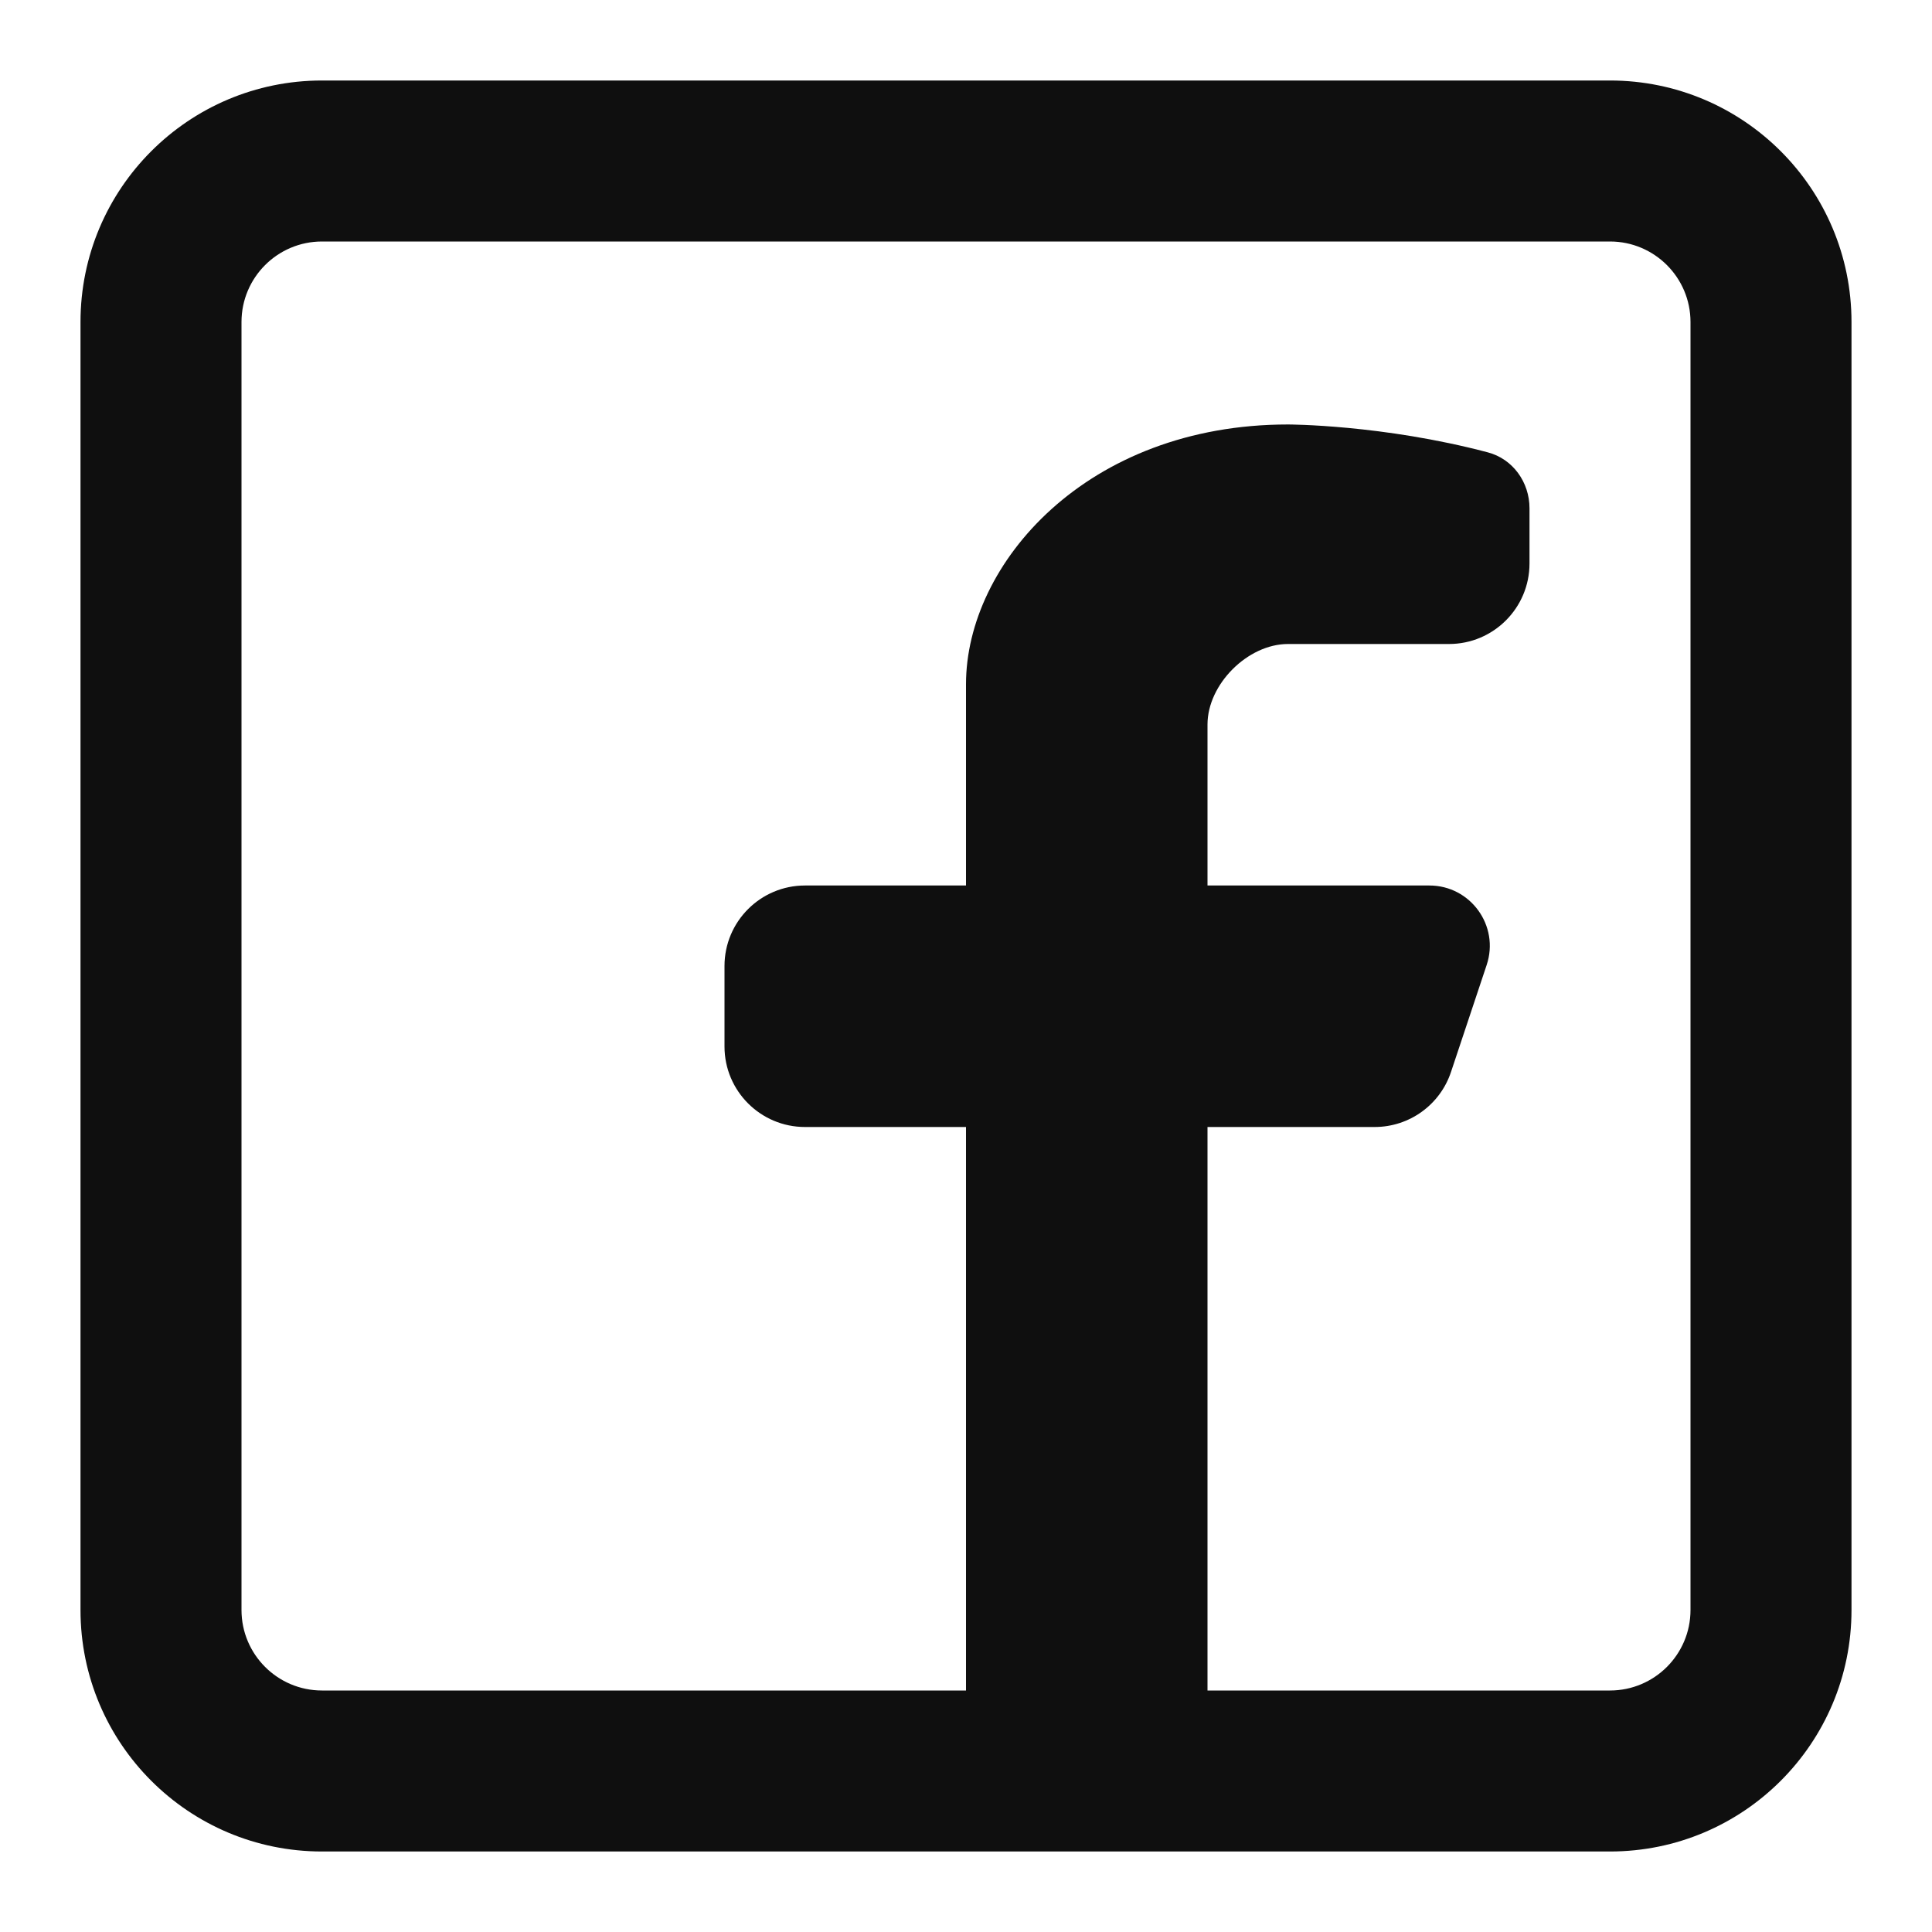
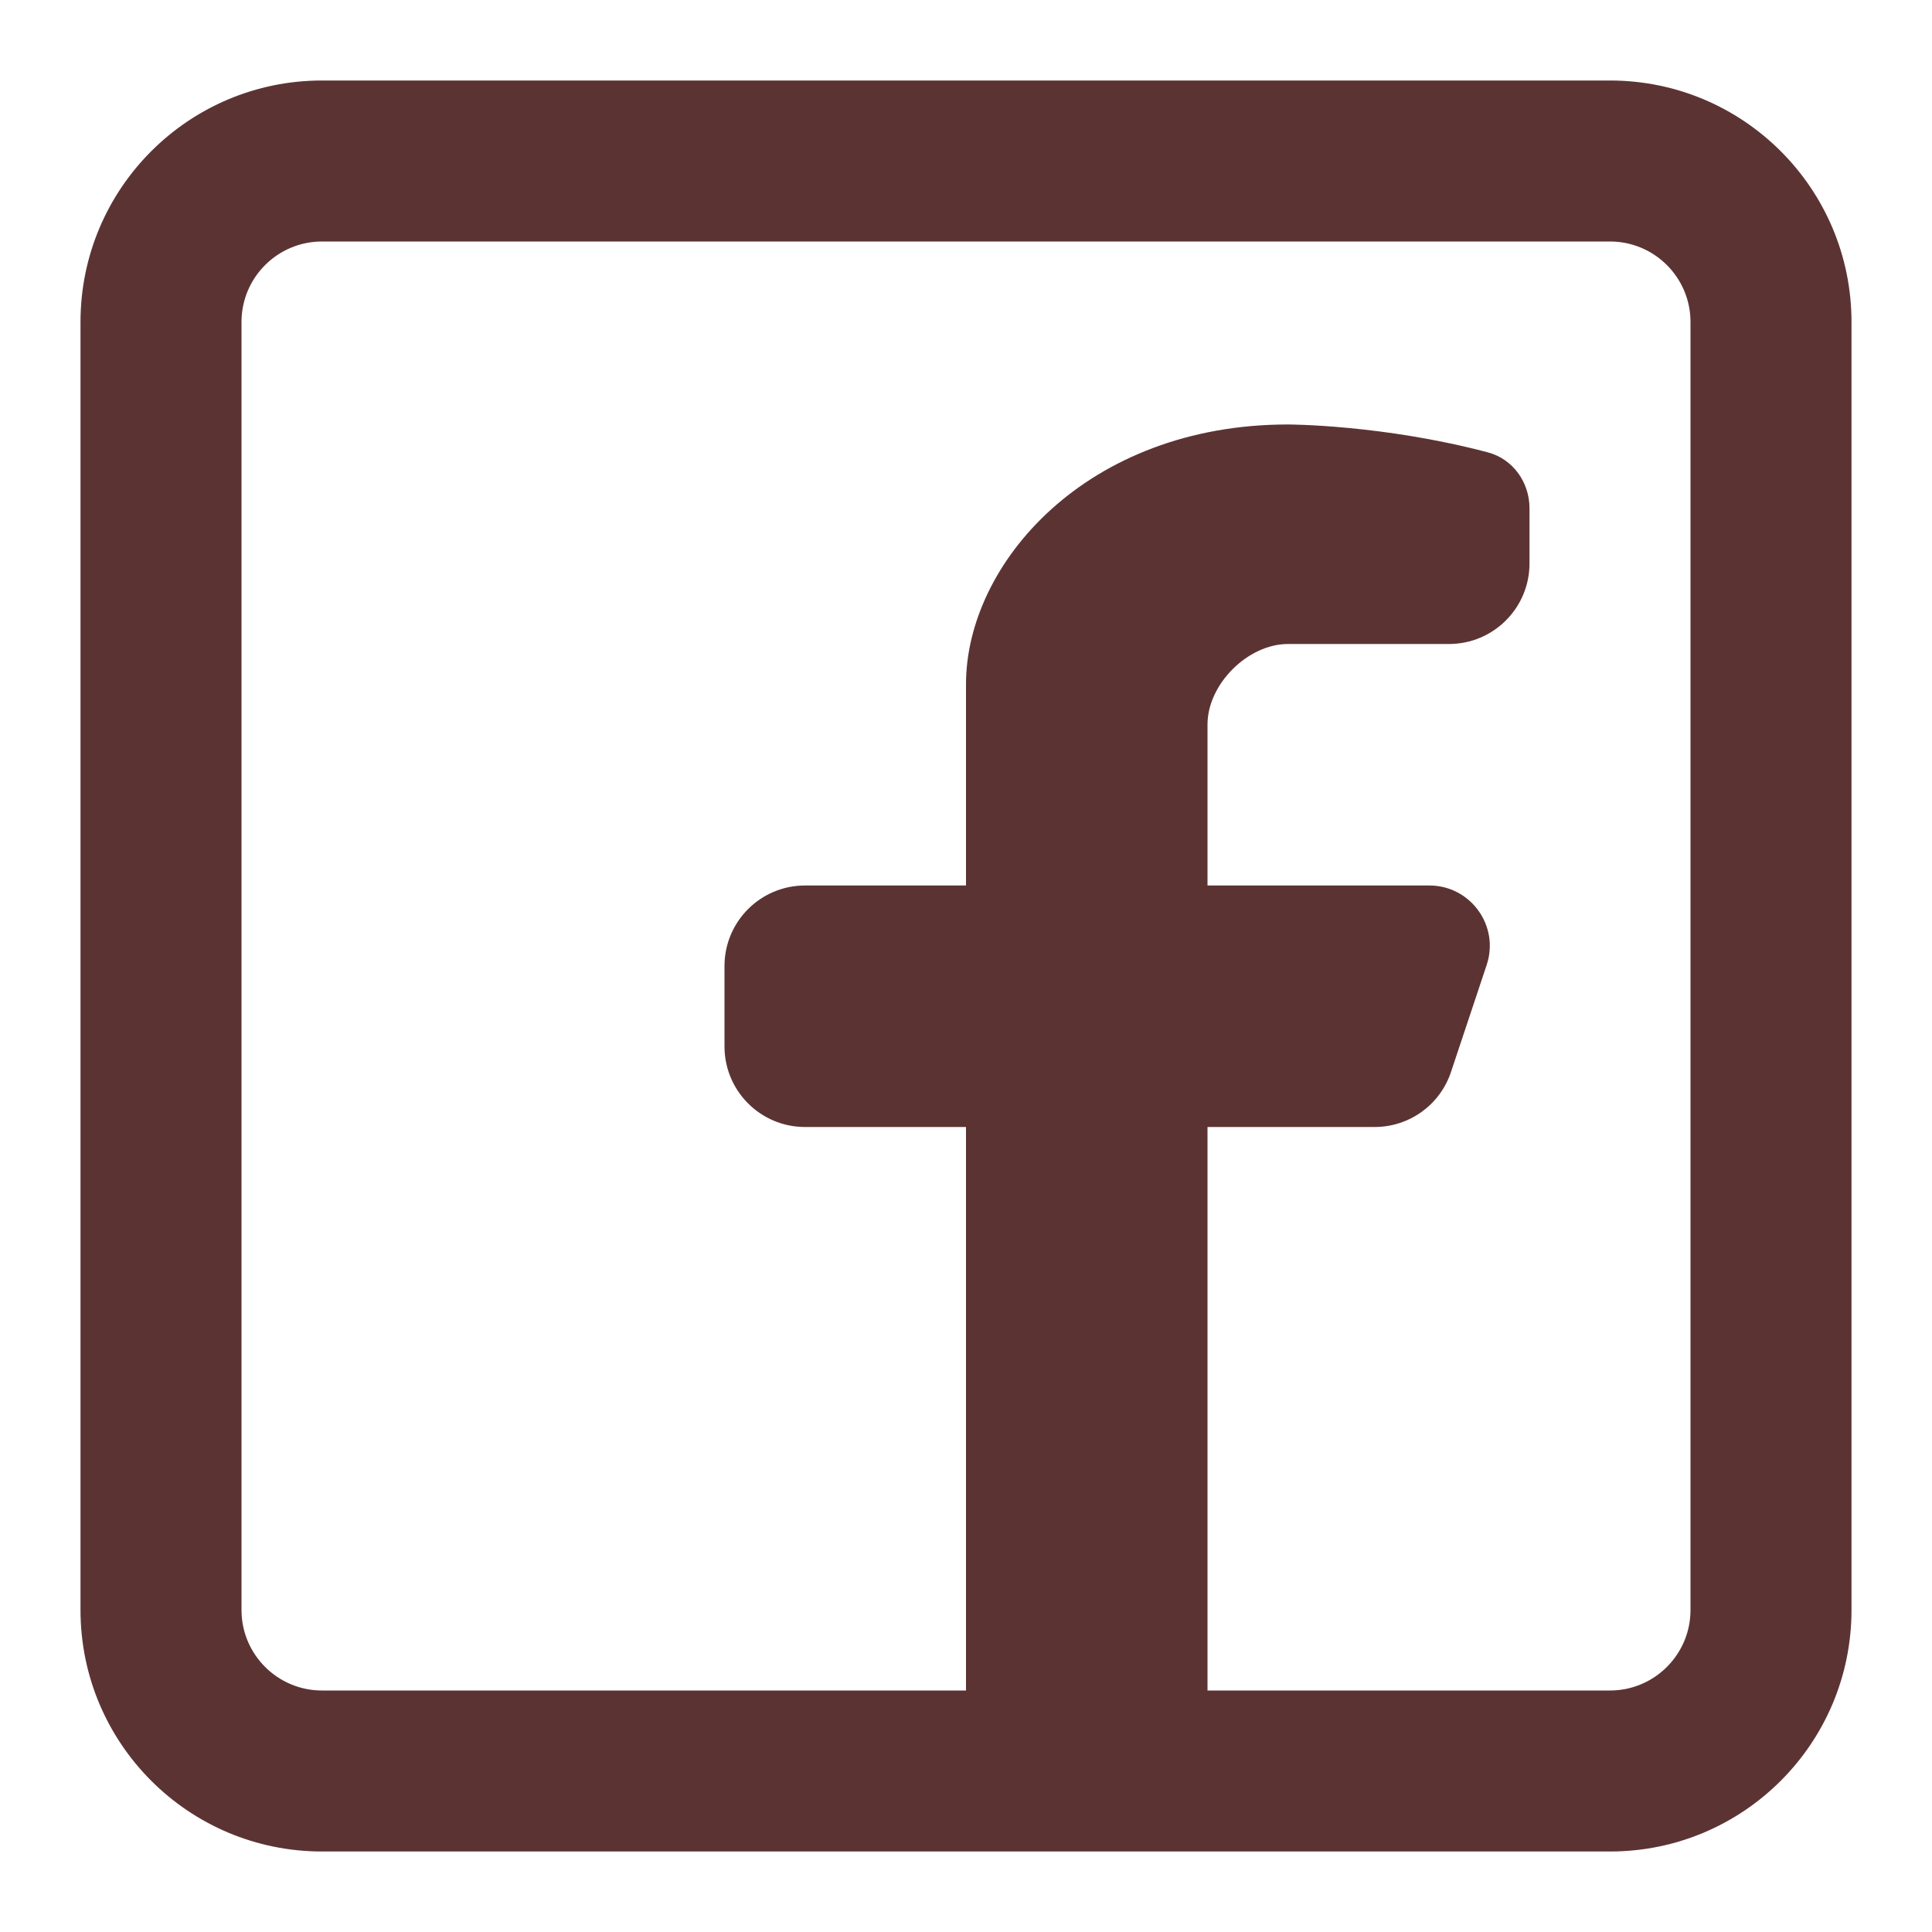
<svg xmlns="http://www.w3.org/2000/svg" width="800px" height="800px" viewBox="0 0 24 24" fill="none">
-   <path fill-rule="evenodd" clip-rule="evenodd" d="M20 1C21.657 1 23 2.343 23 4V20C23 21.657 21.657 23 20 23H4C2.343 23 1 21.657 1 20V4C1 2.343 2.343 1 4 1H20ZM20 3C20.552 3 21 3.448 21 4V20C21 20.552 20.552 21 20 21H15V14H17.076C17.507 14 17.889 13.725 18.025 13.316L18.468 11.987C18.63 11.501 18.268 11 17.756 11H15V9C15 8.5 15.5 8 16 8H18C18.552 8 19 7.552 19 7V6.314C19 5.991 18.794 5.701 18.481 5.619C17.171 5.273 16 5.273 16 5.273C13.5 5.273 12 7 12 8.5V11H10C9.448 11 9 11.448 9 12V13C9 13.552 9.448 14 10 14H12V21H4C3.448 21 3 20.552 3 20V4C3 3.448 3.448 3 4 3H20Z" fill="#0F0F0F" />
+   <path fill-rule="evenodd" clip-rule="evenodd" d="M20 1C21.657 1 23 2.343 23 4V20C23 21.657 21.657 23 20 23H4C2.343 23 1 21.657 1 20V4C1 2.343 2.343 1 4 1H20ZM20 3C20.552 3 21 3.448 21 4V20C21 20.552 20.552 21 20 21H15V14H17.076C17.507 14 17.889 13.725 18.025 13.316L18.468 11.987C18.63 11.501 18.268 11 17.756 11H15V9C15 8.5 15.5 8 16 8H18C18.552 8 19 7.552 19 7V6.314C19 5.991 18.794 5.701 18.481 5.619C17.171 5.273 16 5.273 16 5.273C13.5 5.273 12 7 12 8.5V11H10C9.448 11 9 11.448 9 12V13C9 13.552 9.448 14 10 14H12V21H4C3.448 21 3 20.552 3 20V4C3 3.448 3.448 3 4 3H20Z" fill="#340000cc" />
</svg>
